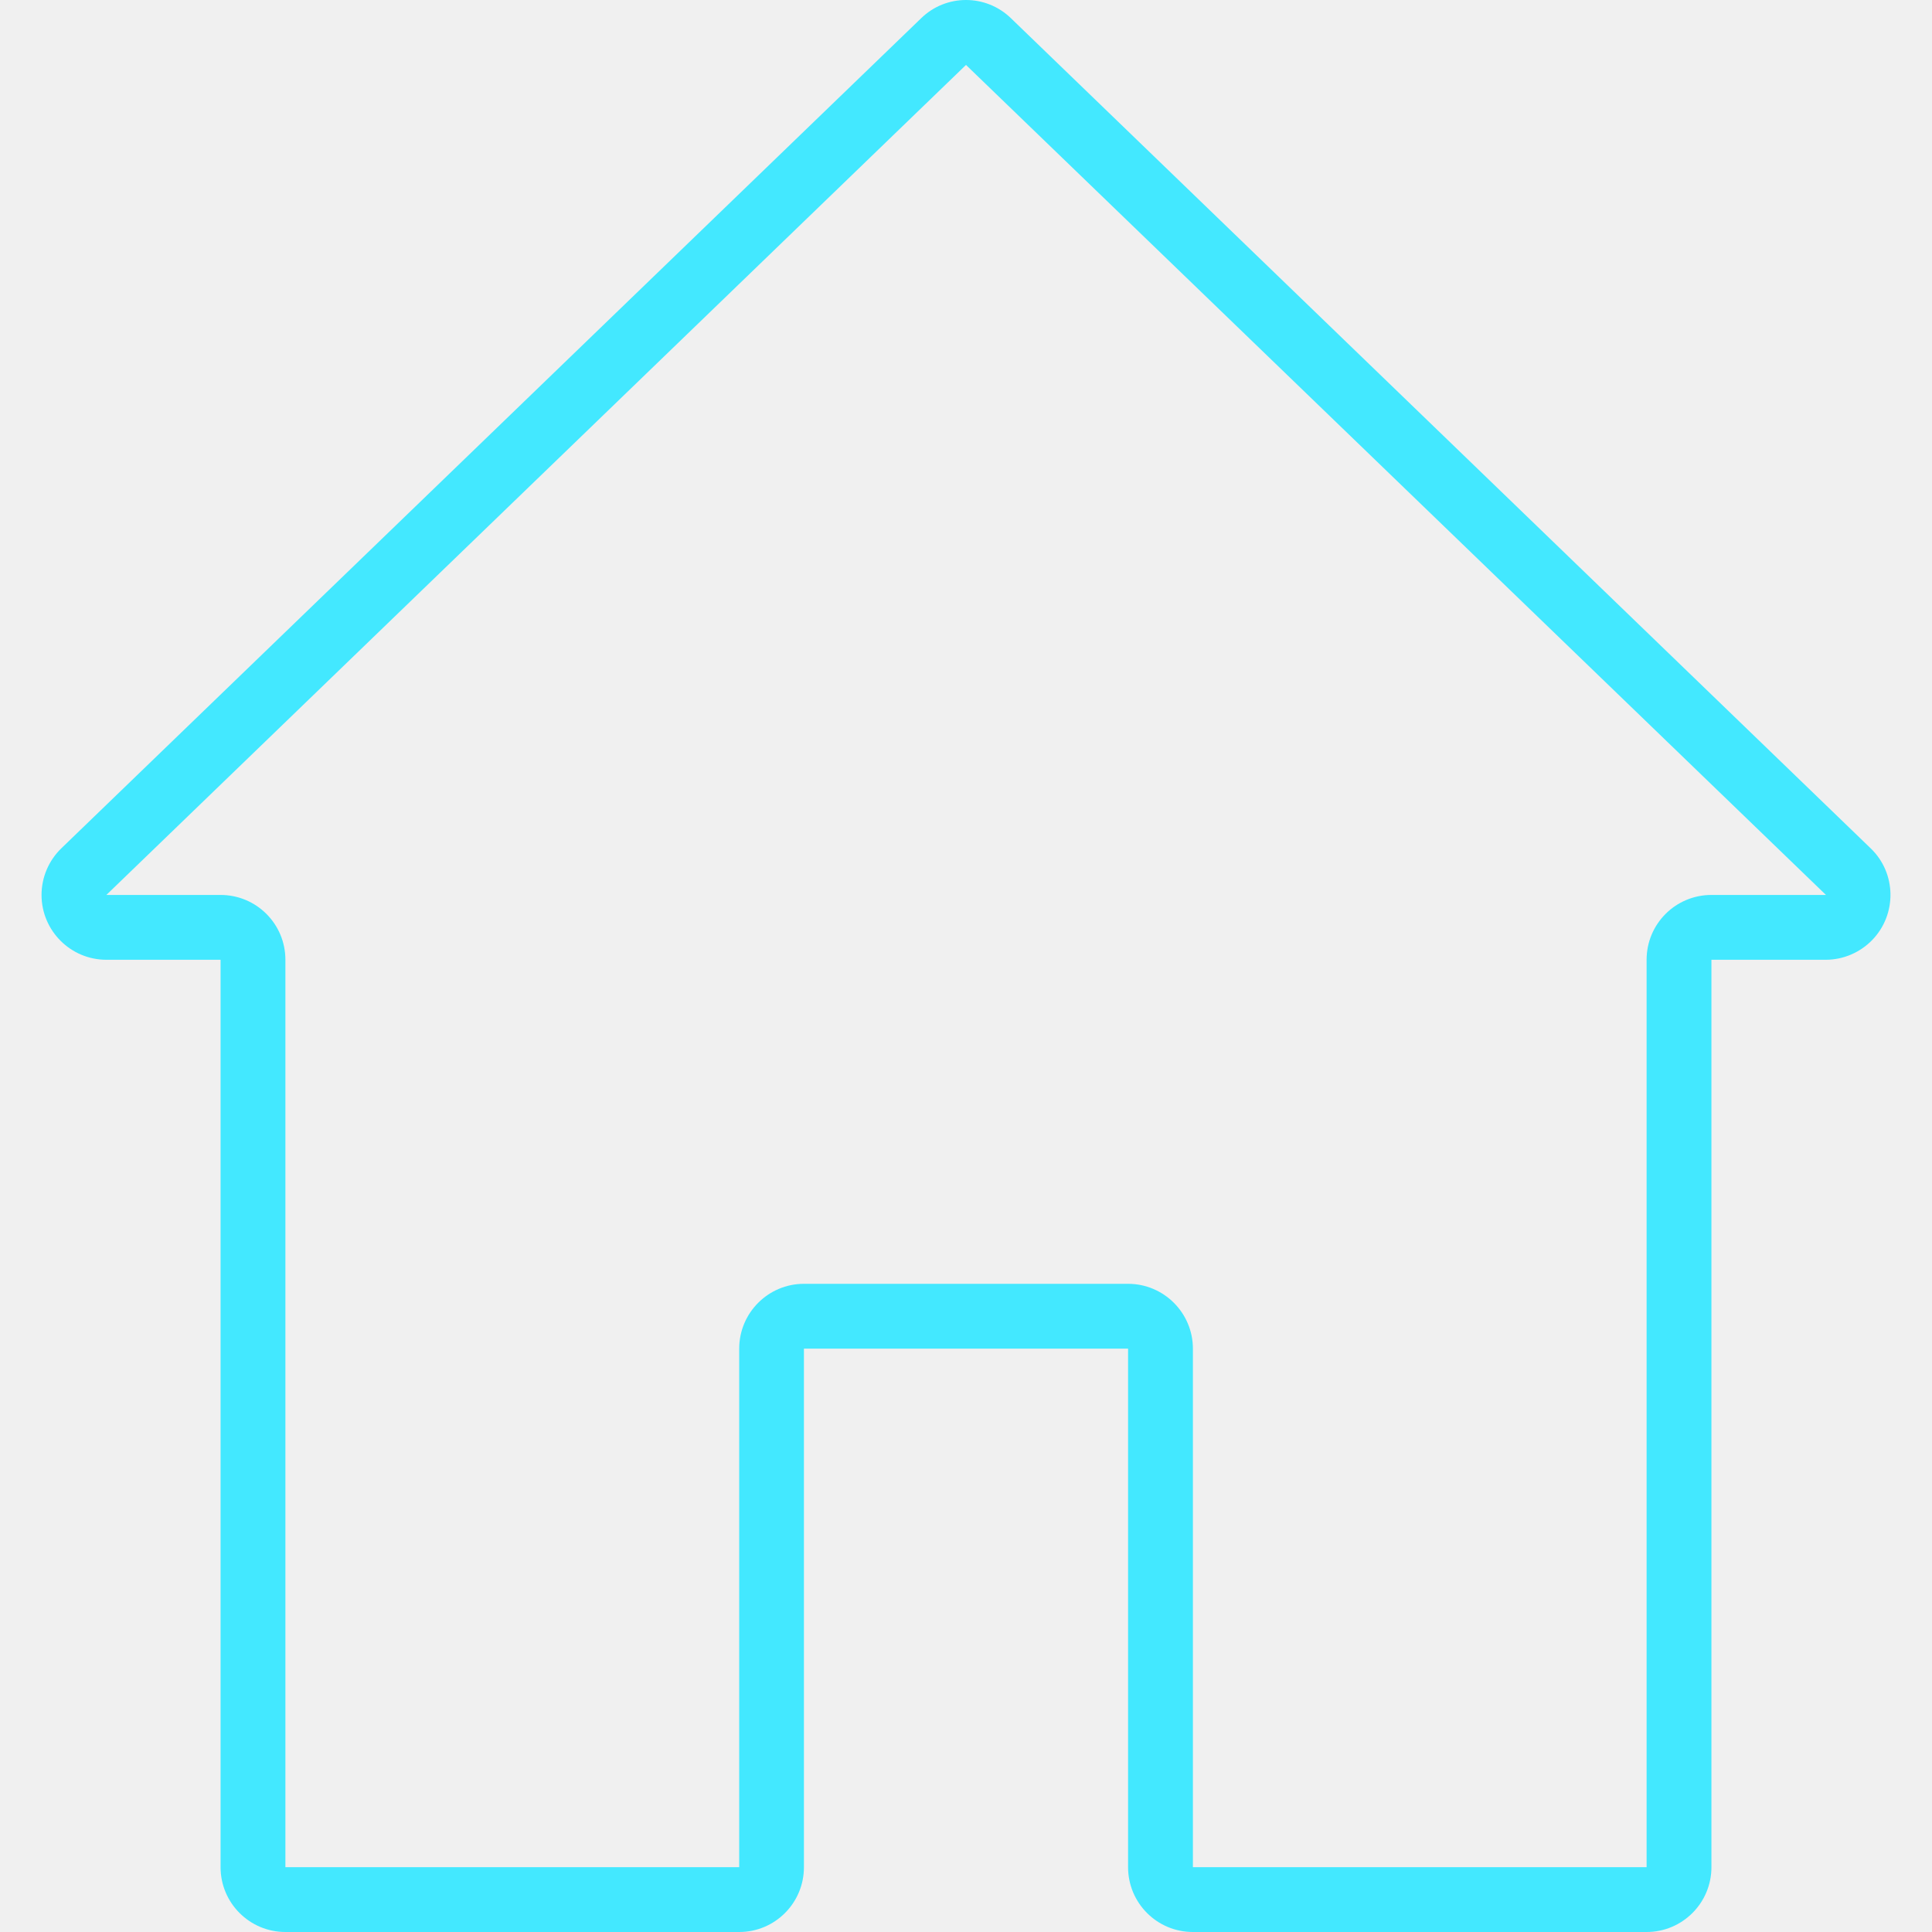
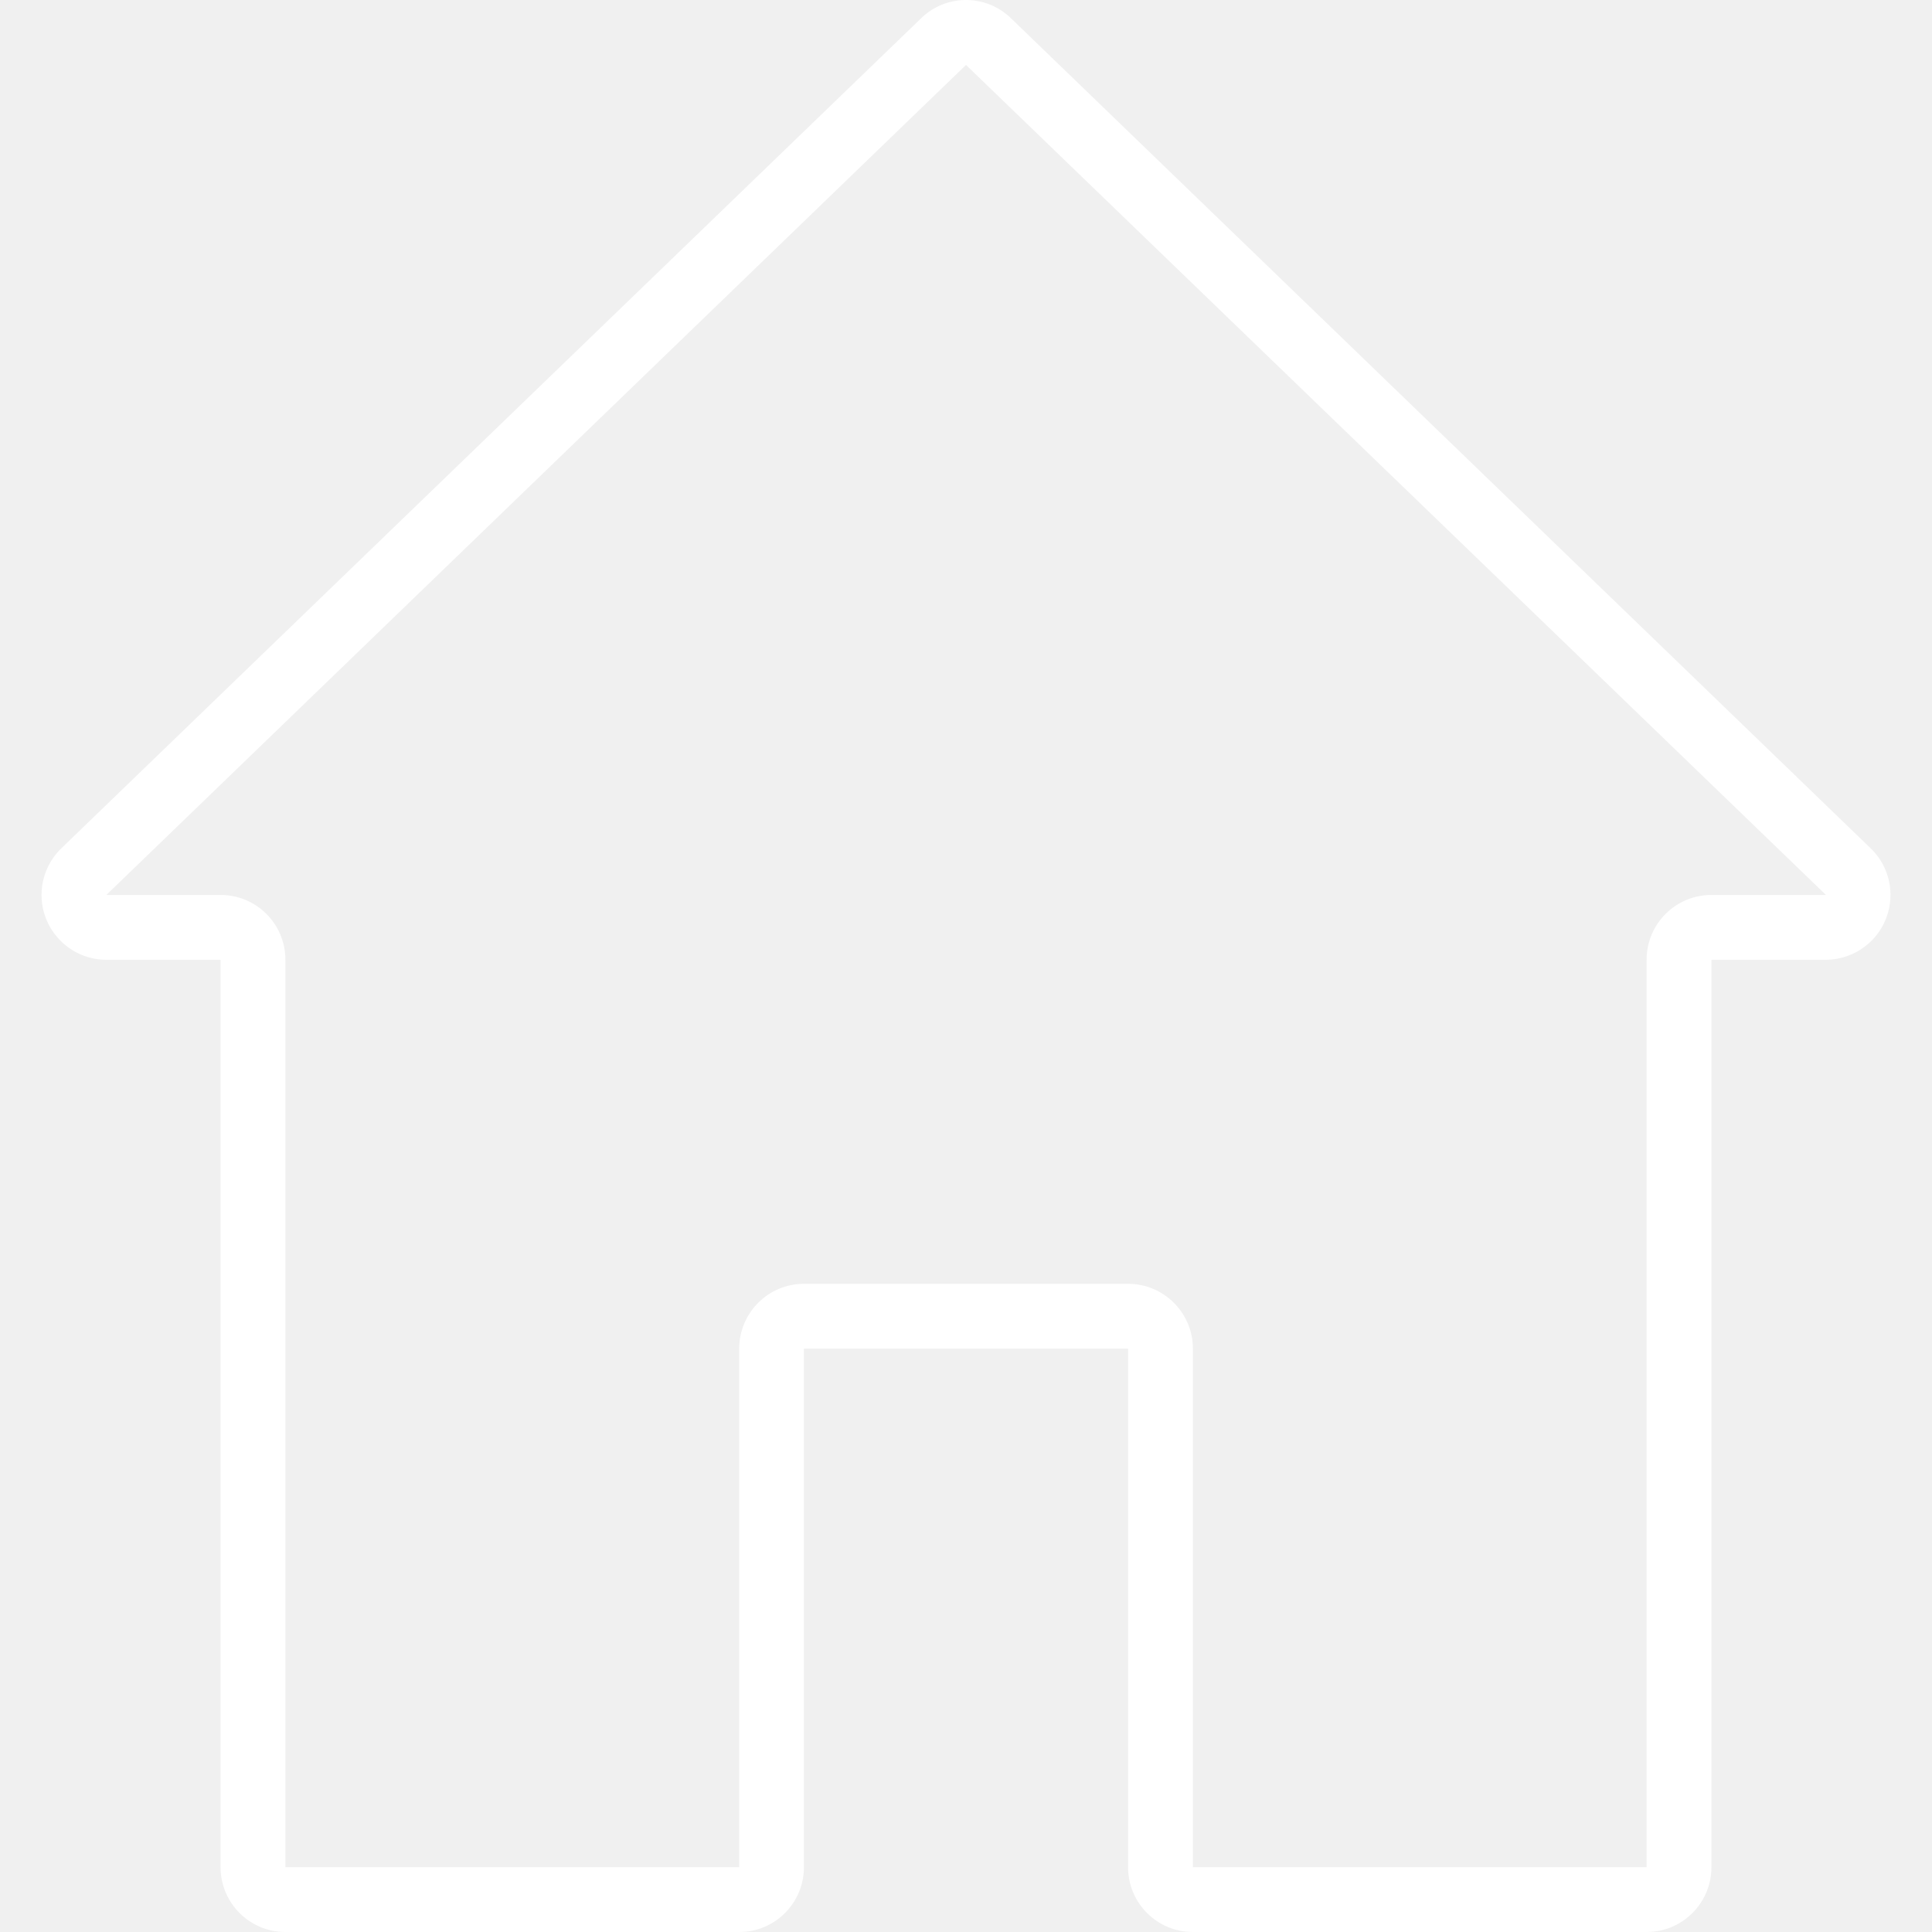
<svg xmlns="http://www.w3.org/2000/svg" width="18" height="18" viewBox="0 0 18 18" fill="none">
-   <path d="M17.429 7.904L9.42 0.171C9.186 -0.057 8.814 -0.057 8.581 0.171L0.572 7.903C0.454 8.017 0.387 8.174 0.387 8.338C0.387 8.671 0.658 8.942 0.991 8.942H2.055V17.396C2.055 17.73 2.326 18 2.659 18H6.887C7.22 18 7.49 17.73 7.49 17.396V12.565H10.51V17.396C10.51 17.73 10.78 18 11.114 18H15.341C15.674 18 15.945 17.73 15.945 17.396V8.942H17.009C17.173 8.942 17.329 8.875 17.443 8.758C17.675 8.518 17.669 8.135 17.429 7.904ZM15.945 8.338C15.611 8.338 15.341 8.608 15.341 8.942V17.396H11.114V12.565C11.114 12.232 10.843 11.961 10.51 11.961H7.49C7.157 11.961 6.887 12.232 6.887 12.565V17.396H2.659V8.942C2.659 8.608 2.389 8.338 2.055 8.338H0.991L9 0.605L17.012 8.338H15.945V8.338Z" fill="#43E8FF" />
+   <path d="M17.429 7.904L9.42 0.171C9.186 -0.057 8.814 -0.057 8.581 0.171L0.572 7.903C0.454 8.017 0.387 8.174 0.387 8.338C0.387 8.671 0.658 8.942 0.991 8.942H2.055V17.396C2.055 17.73 2.326 18 2.659 18H6.887C7.22 18 7.49 17.73 7.49 17.396V12.565H10.51V17.396C10.51 17.73 10.78 18 11.114 18H15.341C15.674 18 15.945 17.73 15.945 17.396V8.942H17.009C17.173 8.942 17.329 8.875 17.443 8.758C17.675 8.518 17.669 8.135 17.429 7.904ZM15.945 8.338C15.611 8.338 15.341 8.608 15.341 8.942V17.396H11.114V12.565C11.114 12.232 10.843 11.961 10.51 11.961H7.49C7.157 11.961 6.887 12.232 6.887 12.565V17.396H2.659V8.942C2.659 8.608 2.389 8.338 2.055 8.338H0.991L9 0.605L17.012 8.338H15.945V8.338Z" fill="#FFFFFF" />
</svg>
